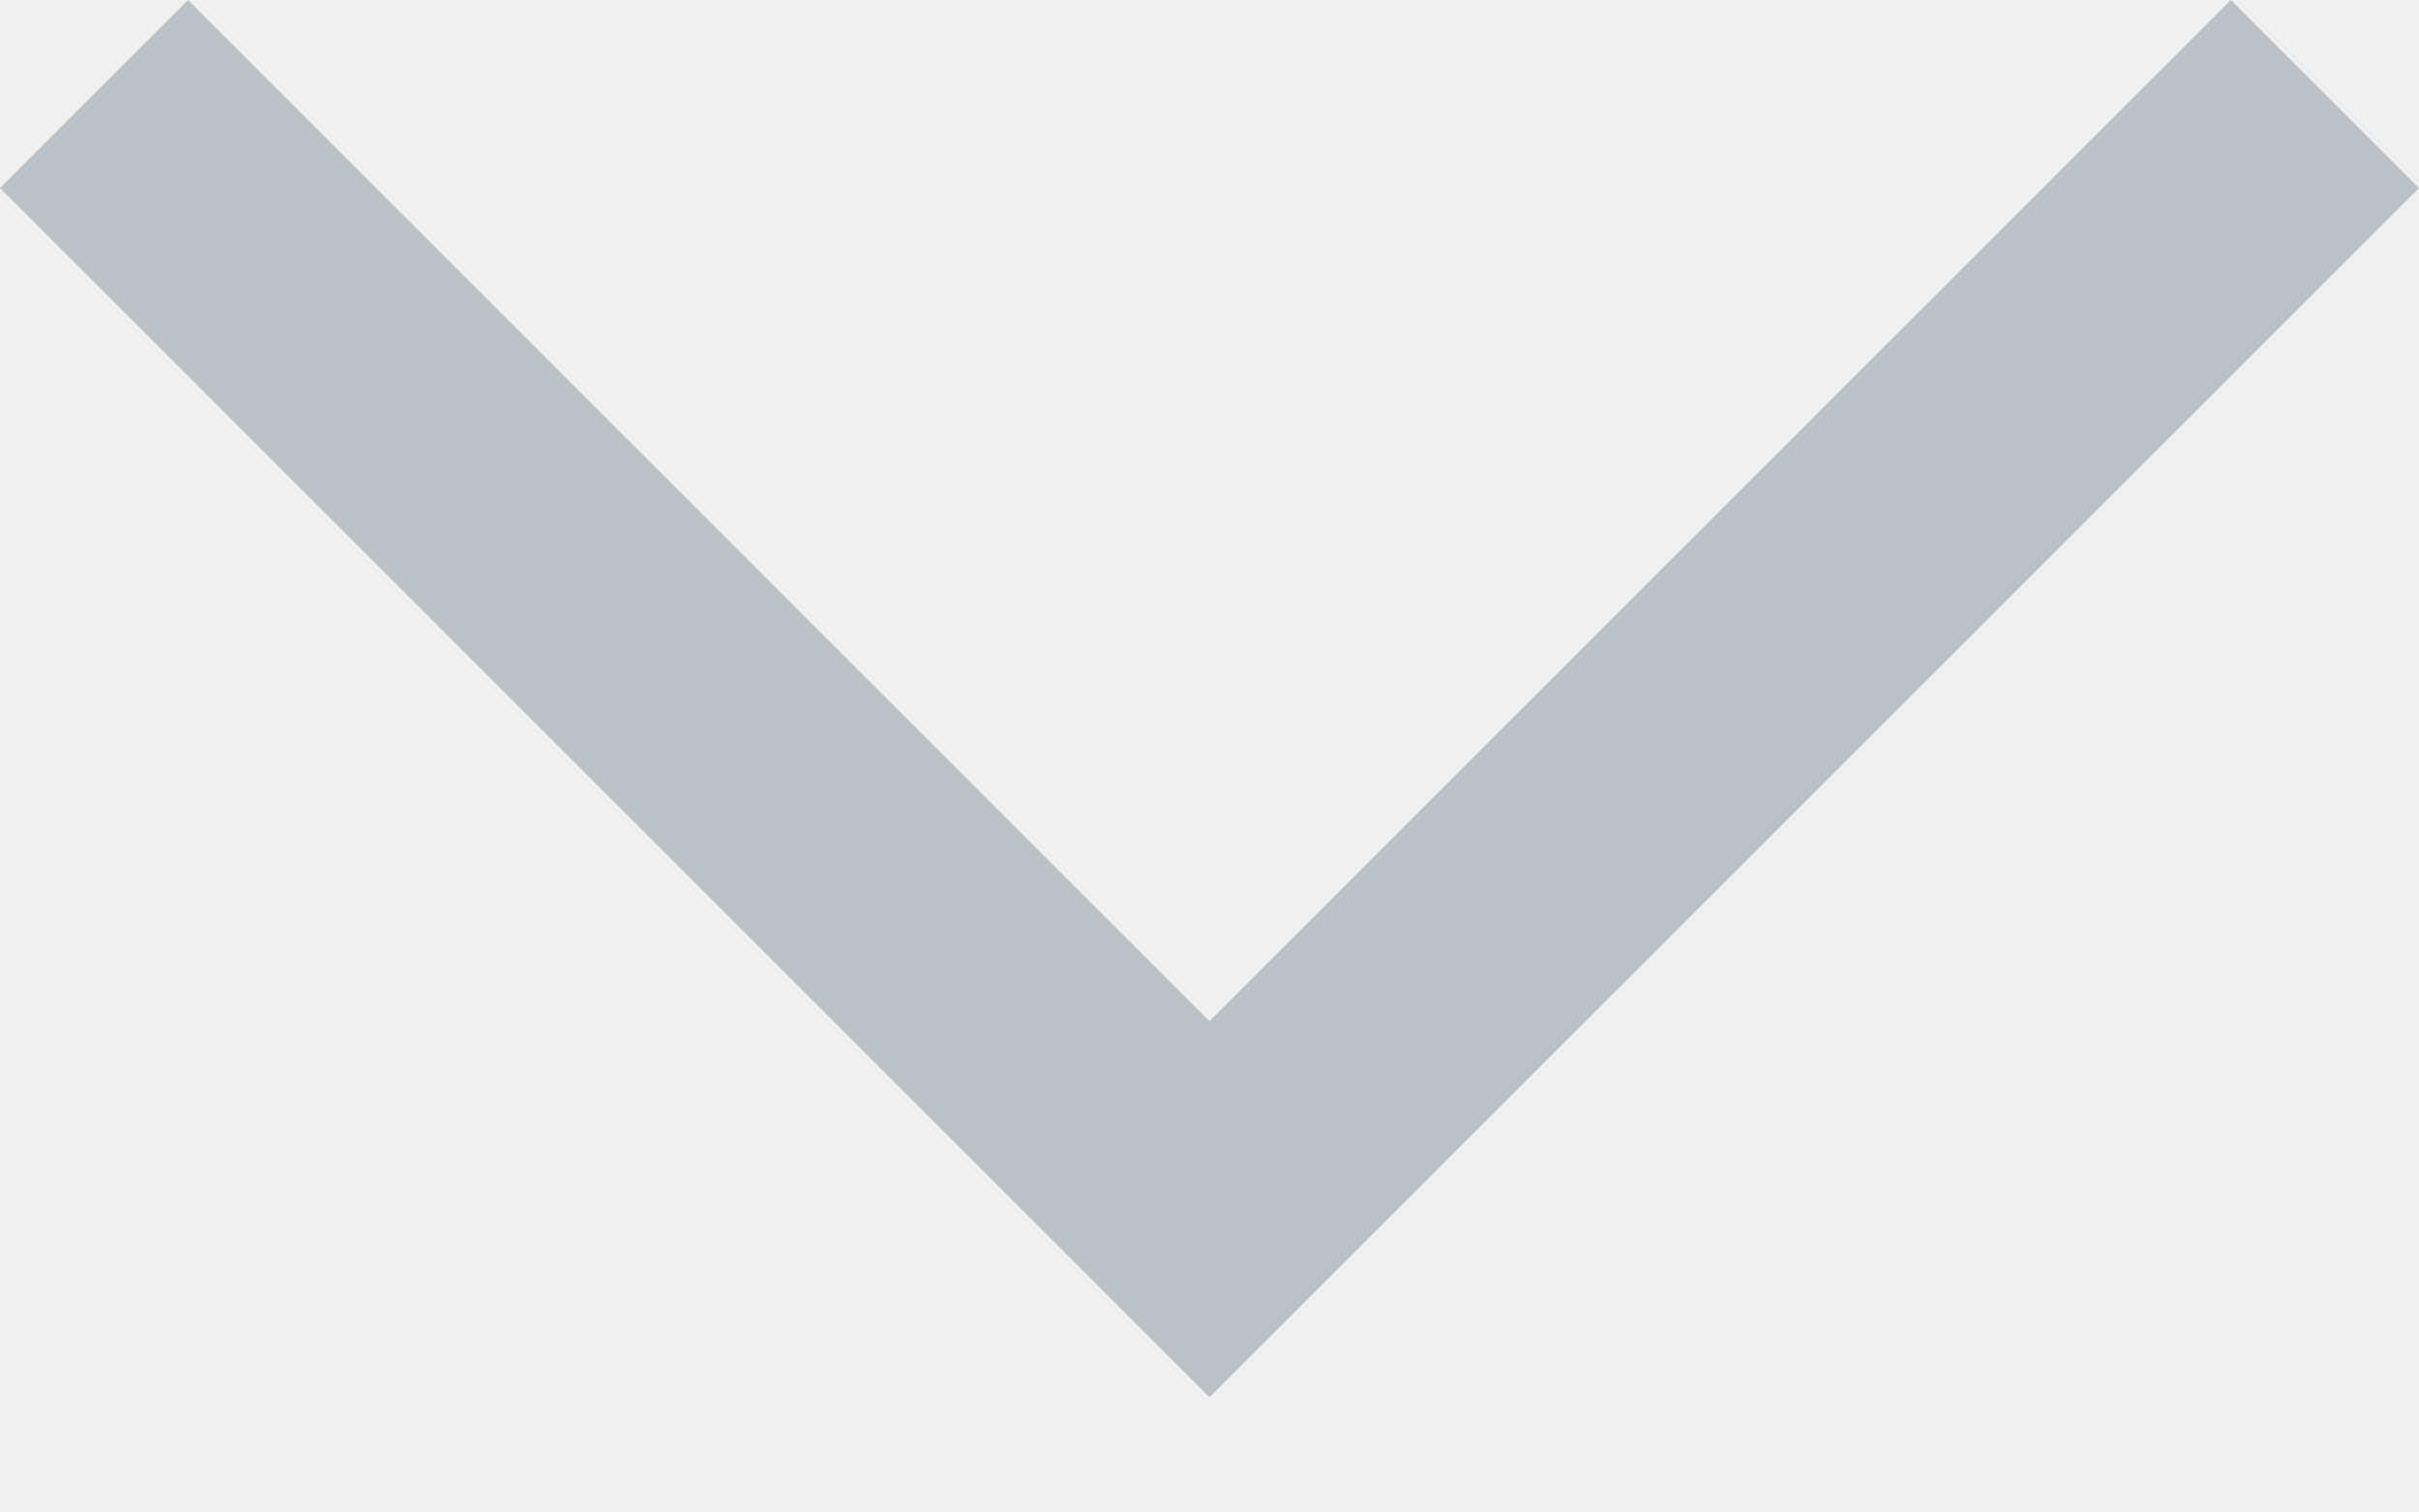
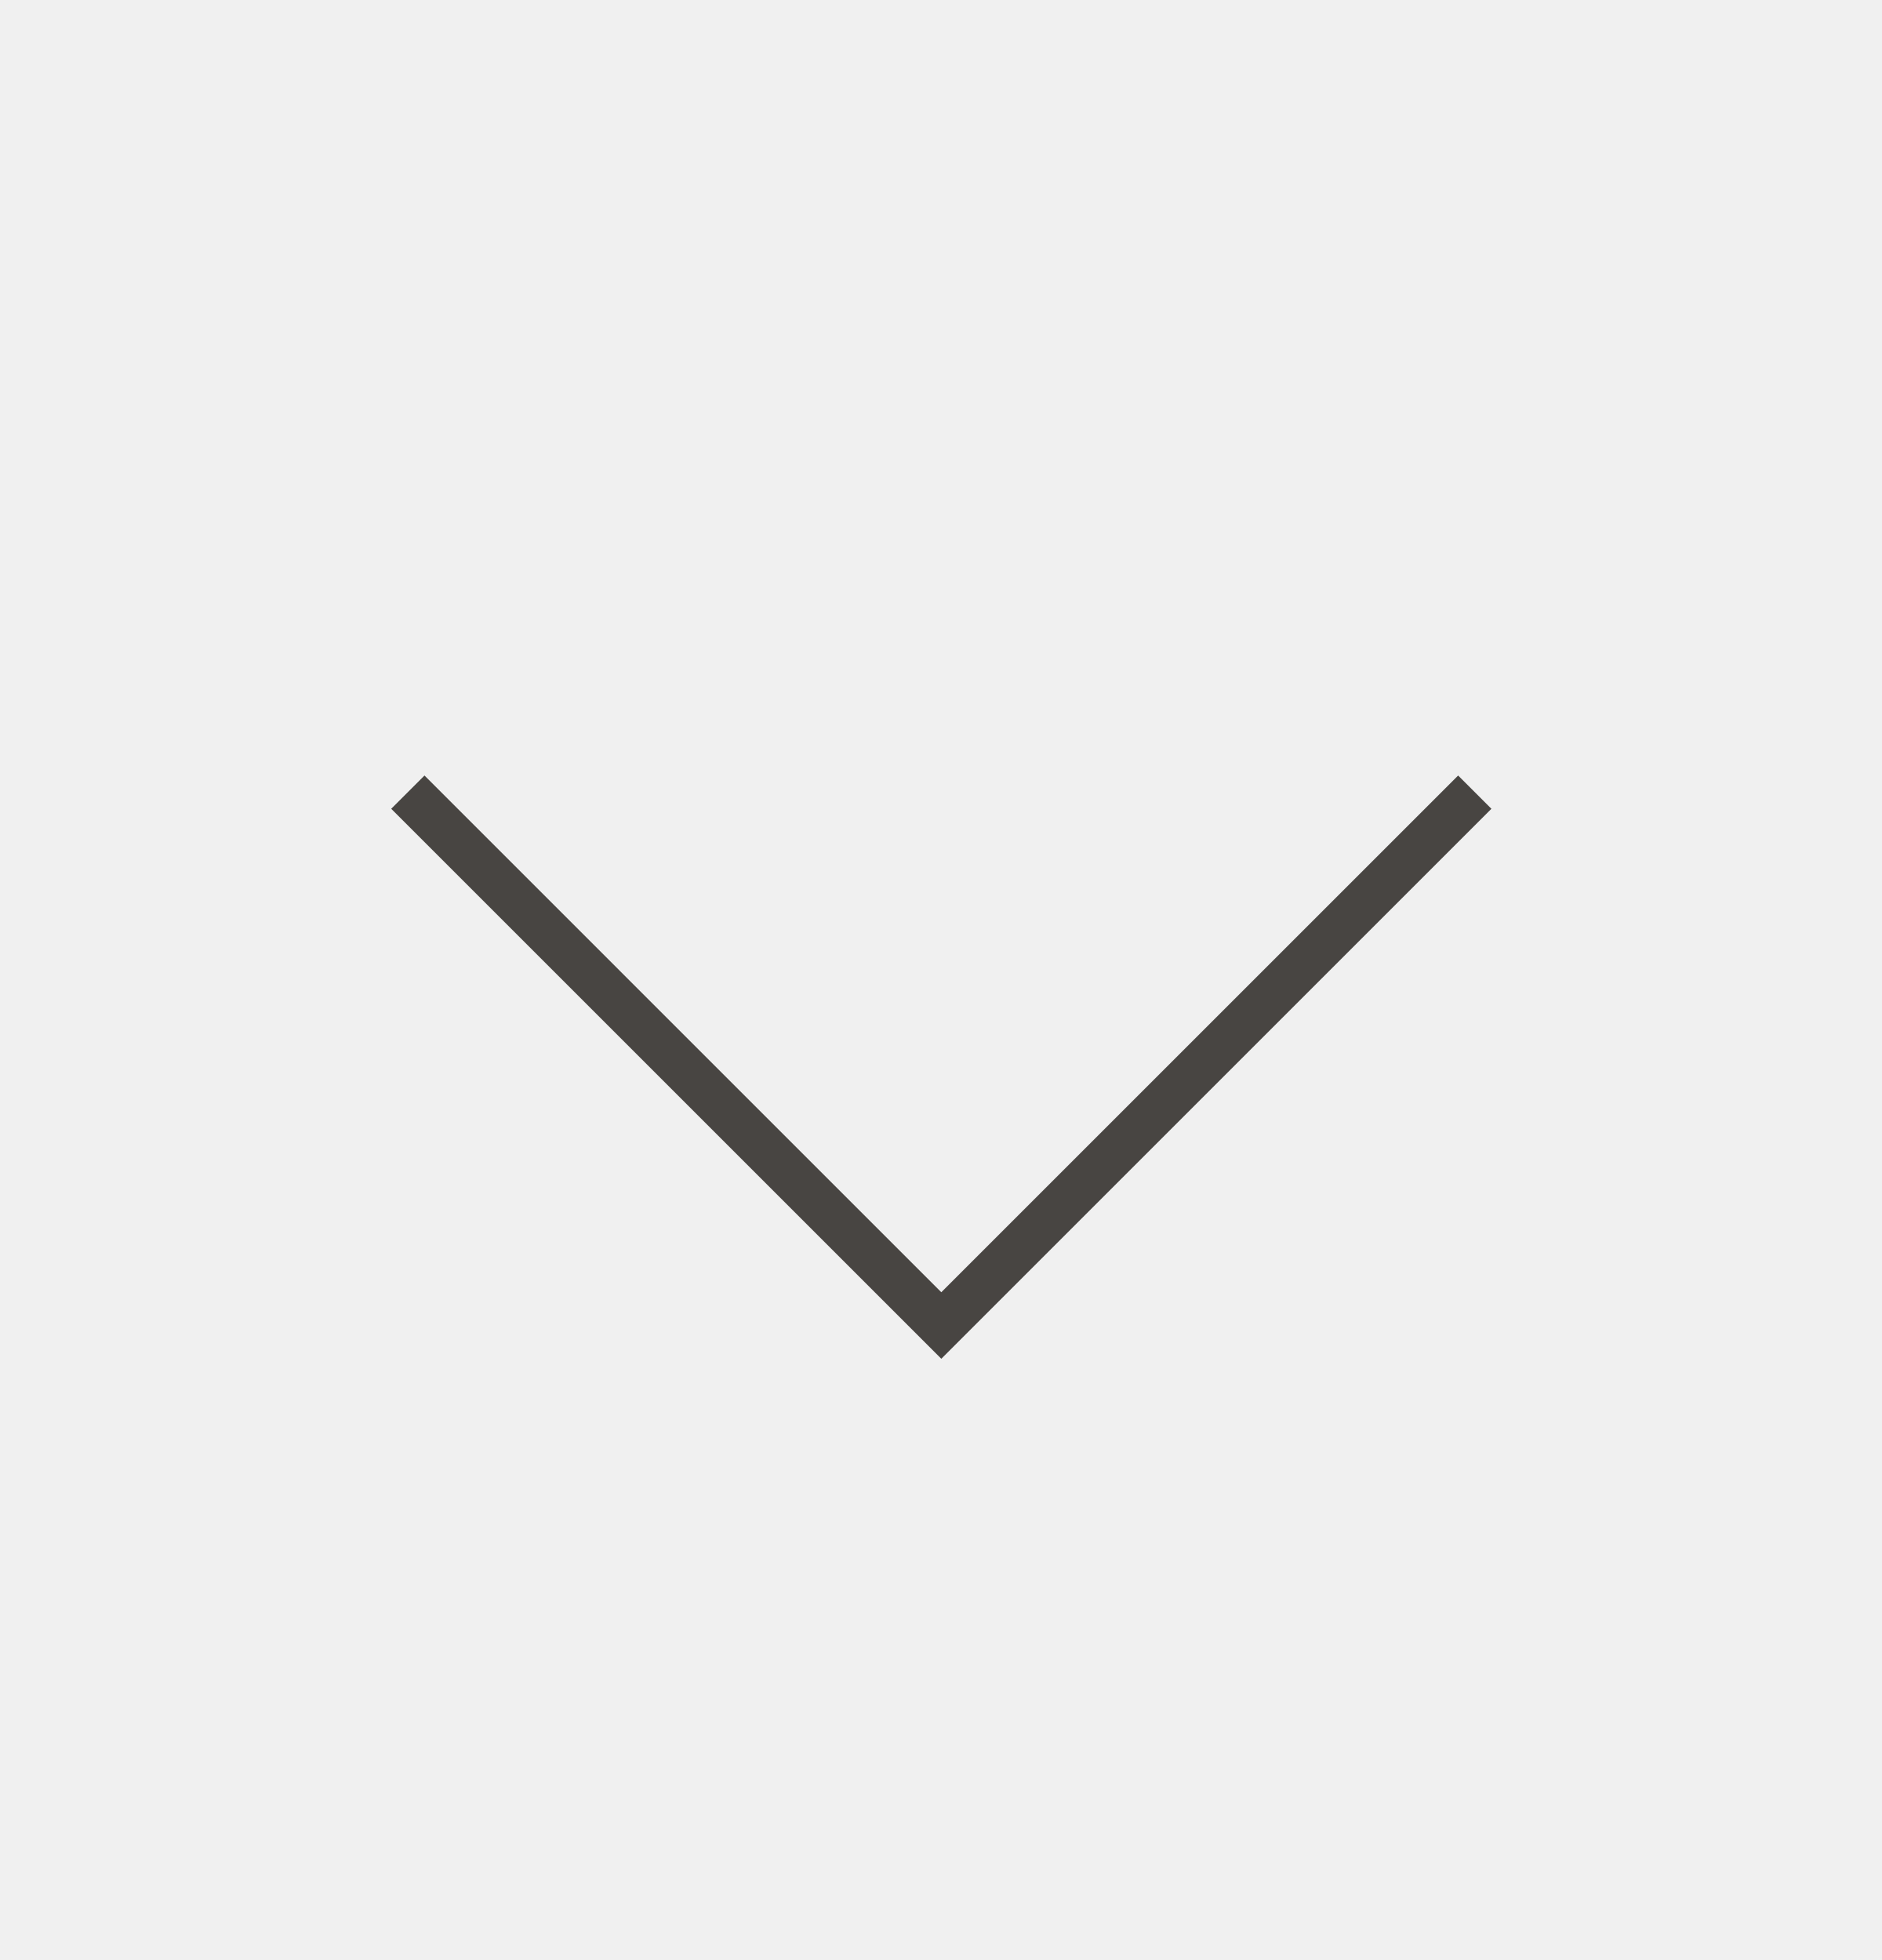
- <svg xmlns="http://www.w3.org/2000/svg" width="16" height="10" viewBox="0 0 16 10" fill="none">
-   <path d="M16 1.244L14.756 0L8 6.756L1.244 0L0 1.244L6.756 8L8 9.244L9.244 8L16 1.244Z" fill="#BAC2C7" />
+ <svg xmlns="http://www.w3.org/2000/svg" width="24" height="25" viewBox="0 0 24 25" fill="none">
+   <g clip-path="url(#clip0_675_28149)">
+     <path d="M5.201 10.104L12.004 16.907L18.807 10.104" stroke="#484542" stroke-width="0.6" />
+   </g>
+   <defs>
+     <clipPath id="clip0_675_28149">
+       <rect width="24" height="24" fill="white" transform="translate(0 0.5)" />
+     </clipPath>
+   </defs>
</svg>
